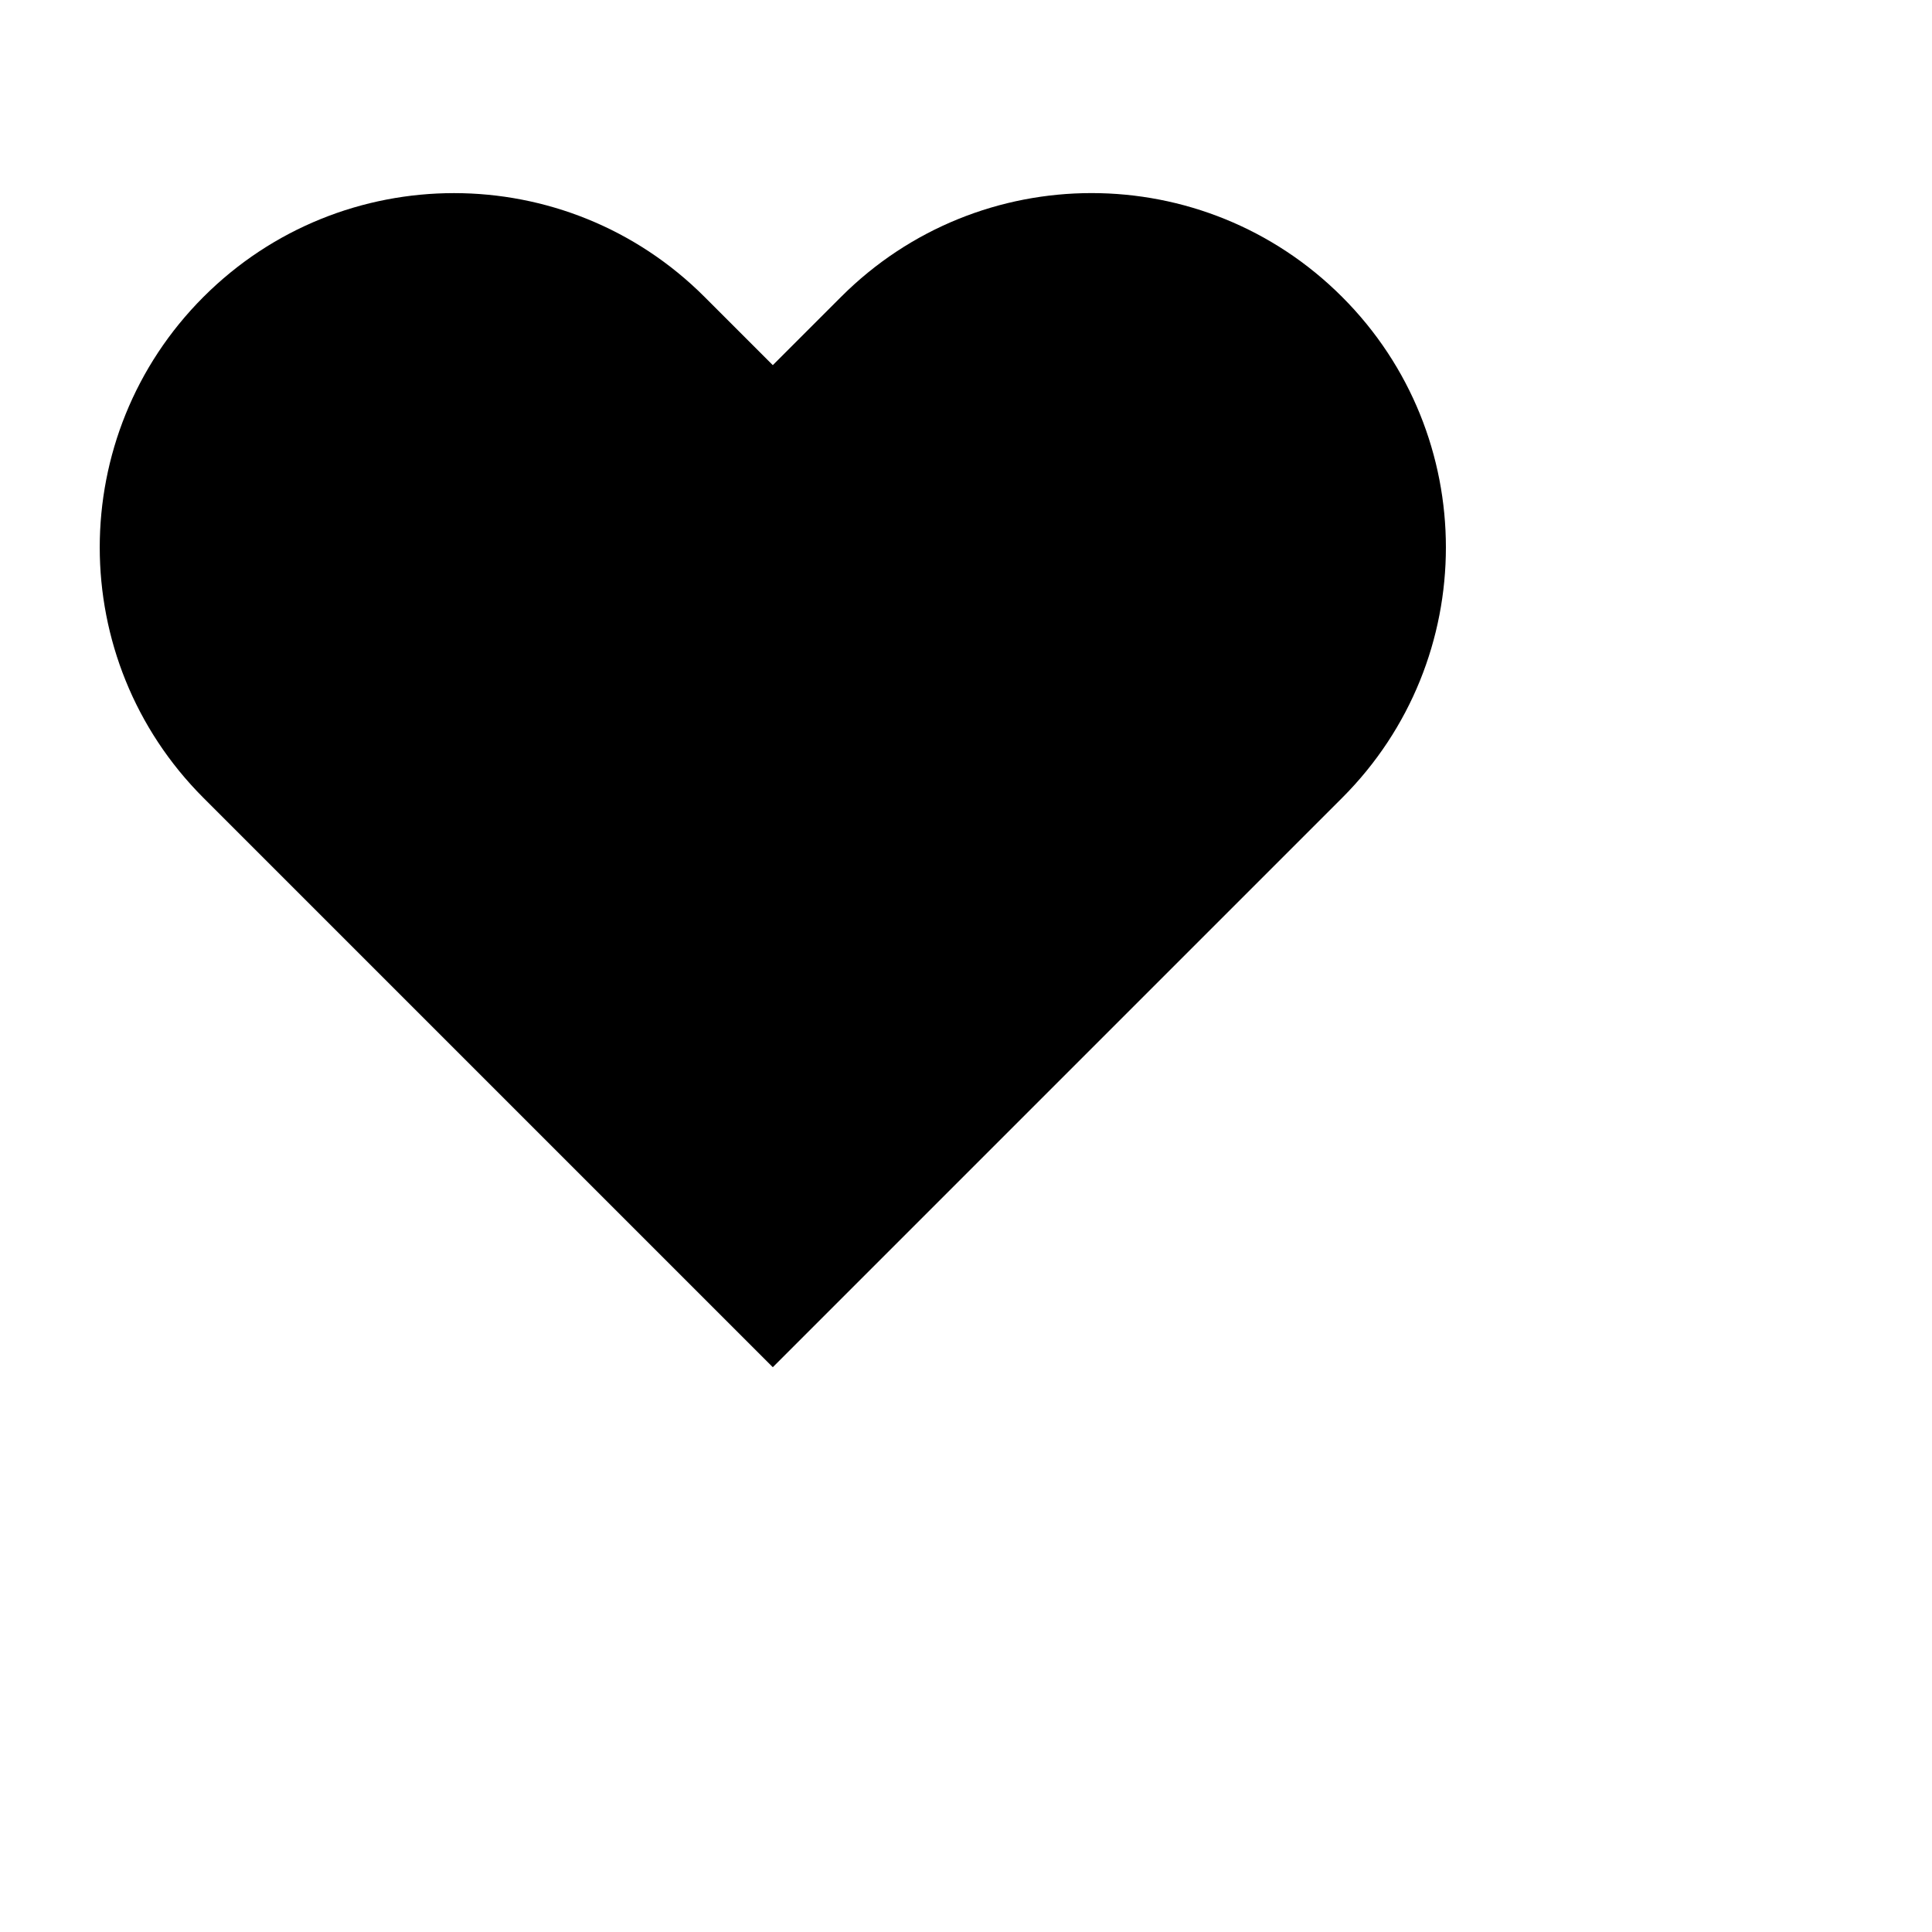
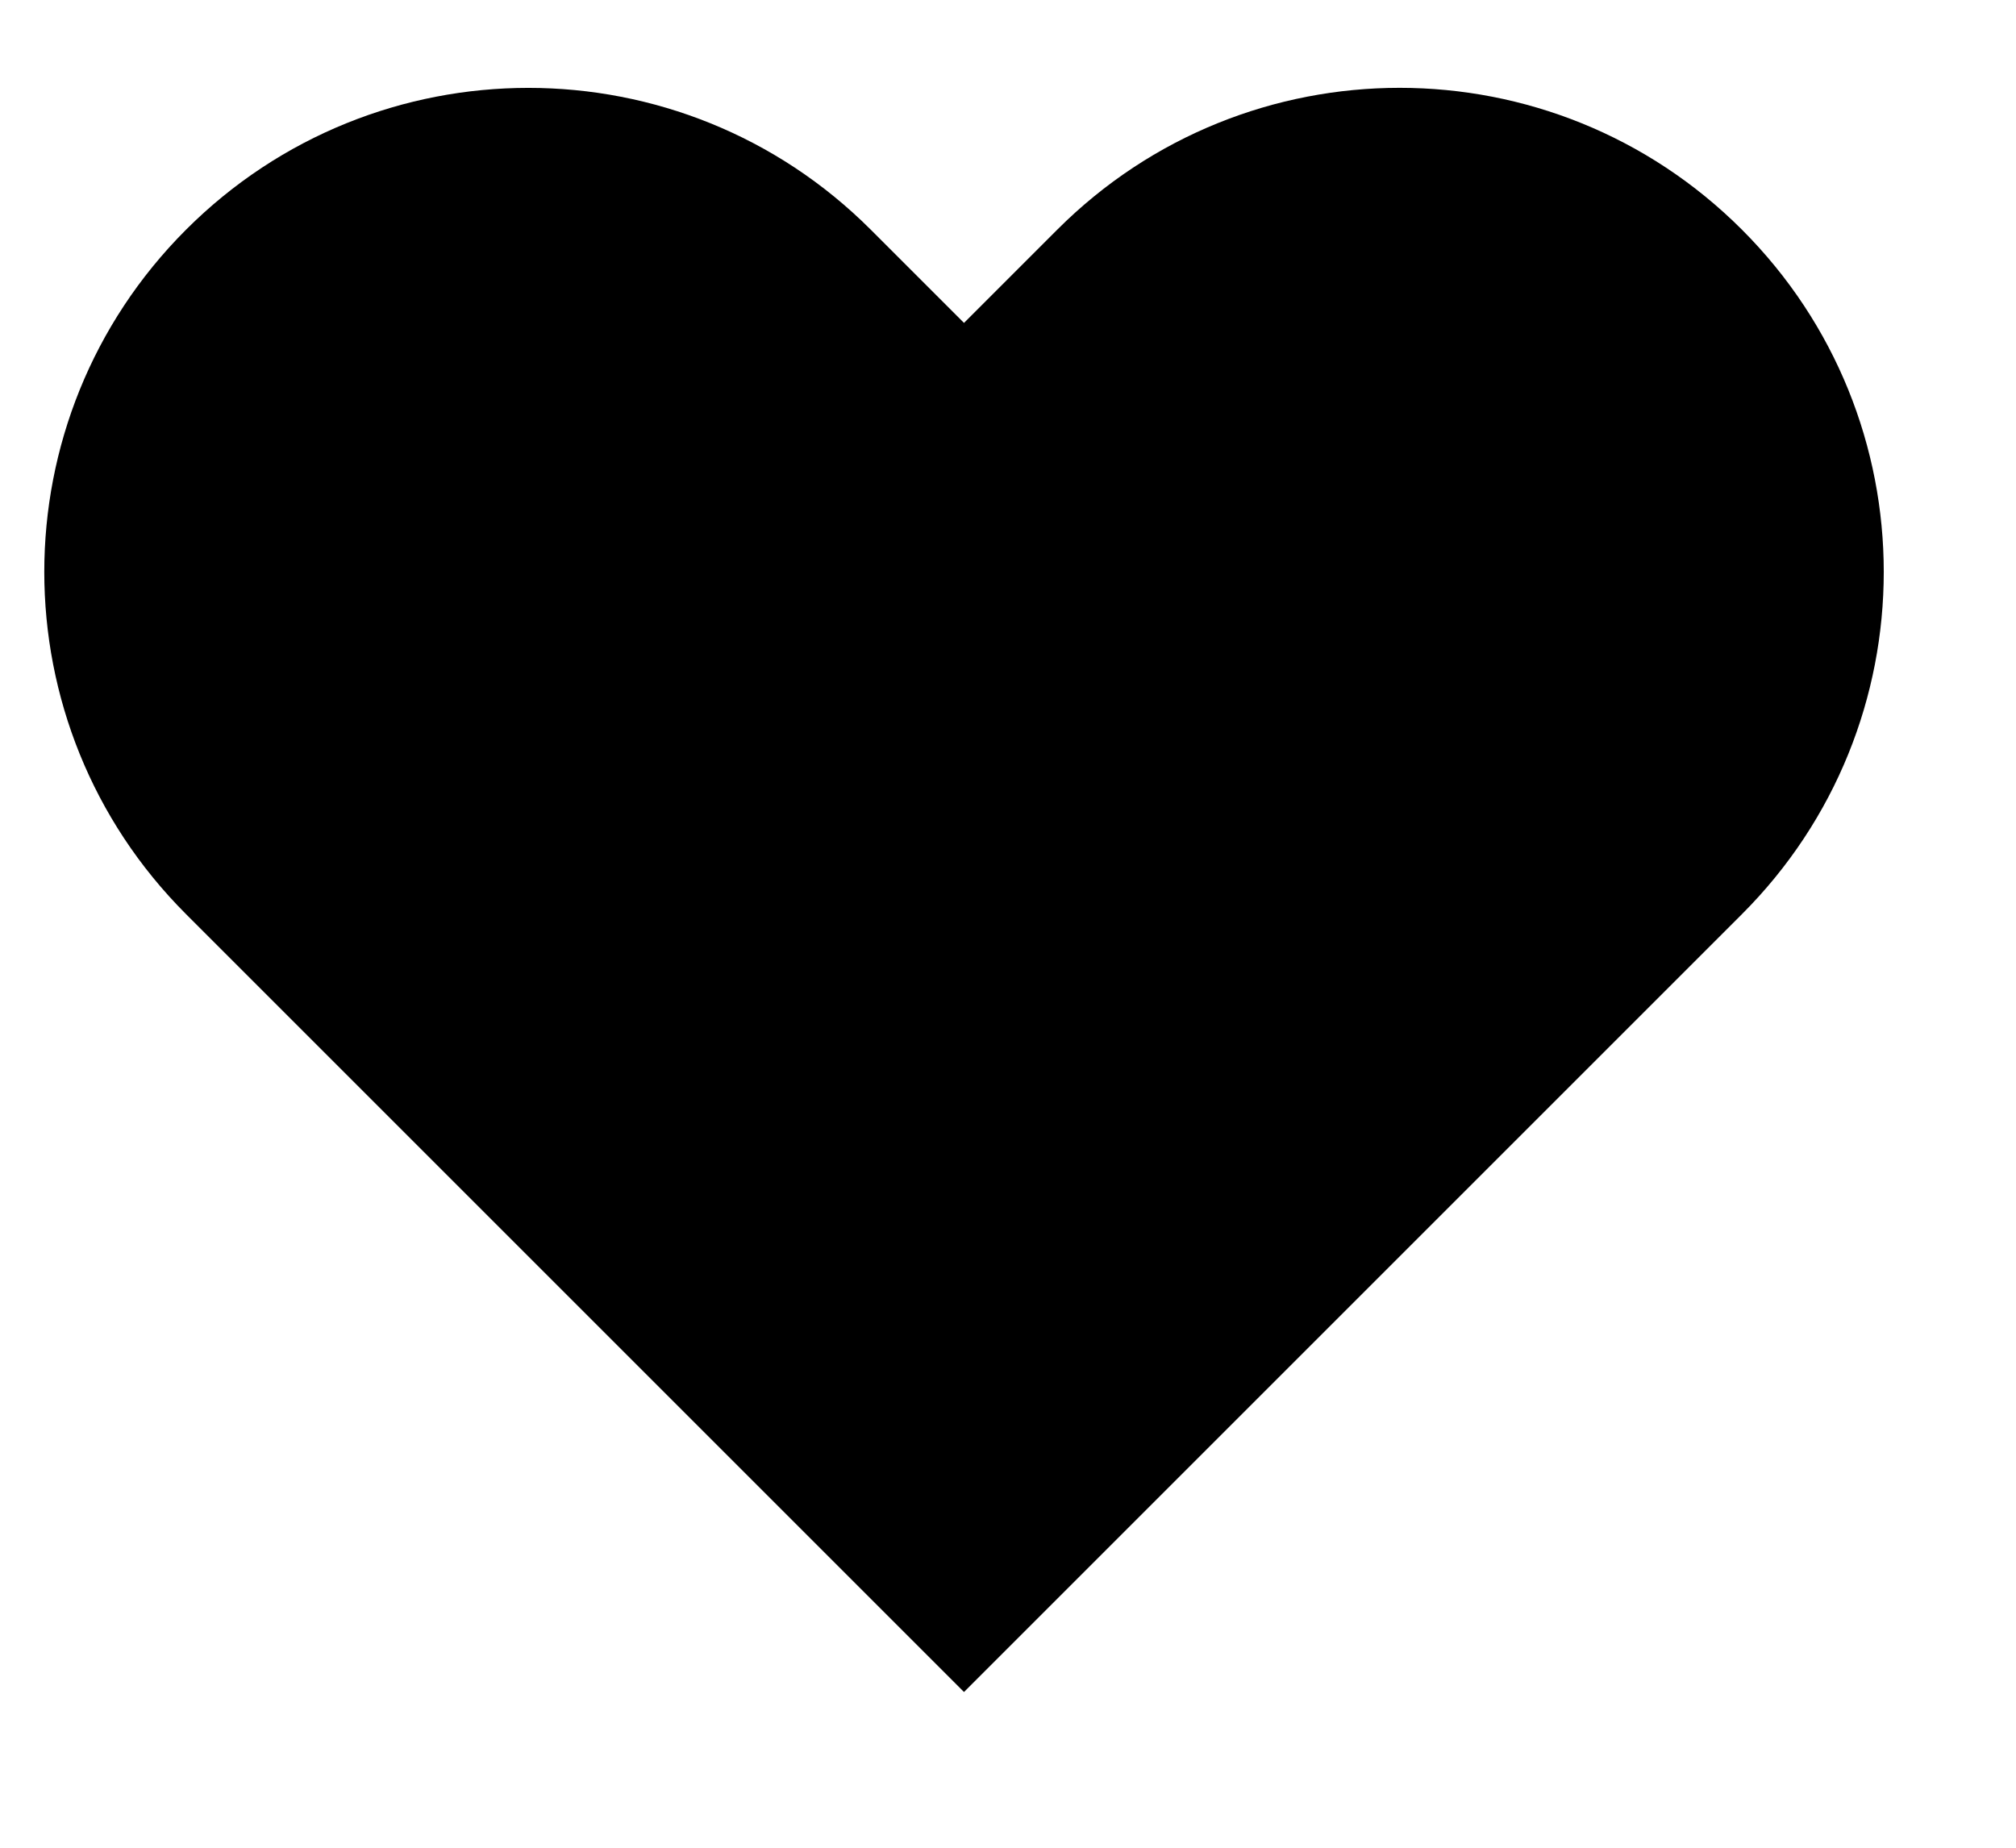
- <svg xmlns="http://www.w3.org/2000/svg" viewBox="0 0 30 30" width="24px" height="24px">
+ <svg xmlns="http://www.w3.org/2000/svg" width="24" height="22" viewBox="2 2 21 21">
  <path d="M20.84 4.61a5.5 5.5 0 0 0-7.78 0L12 5.67l-1.06-1.06a5.5 5.5 0 0 0-7.78 7.78l1.06 1.06L12 21.23l7.78-7.78 1.06-1.06a5.5 5.5 0 0 0 0-7.78z" />
</svg>
